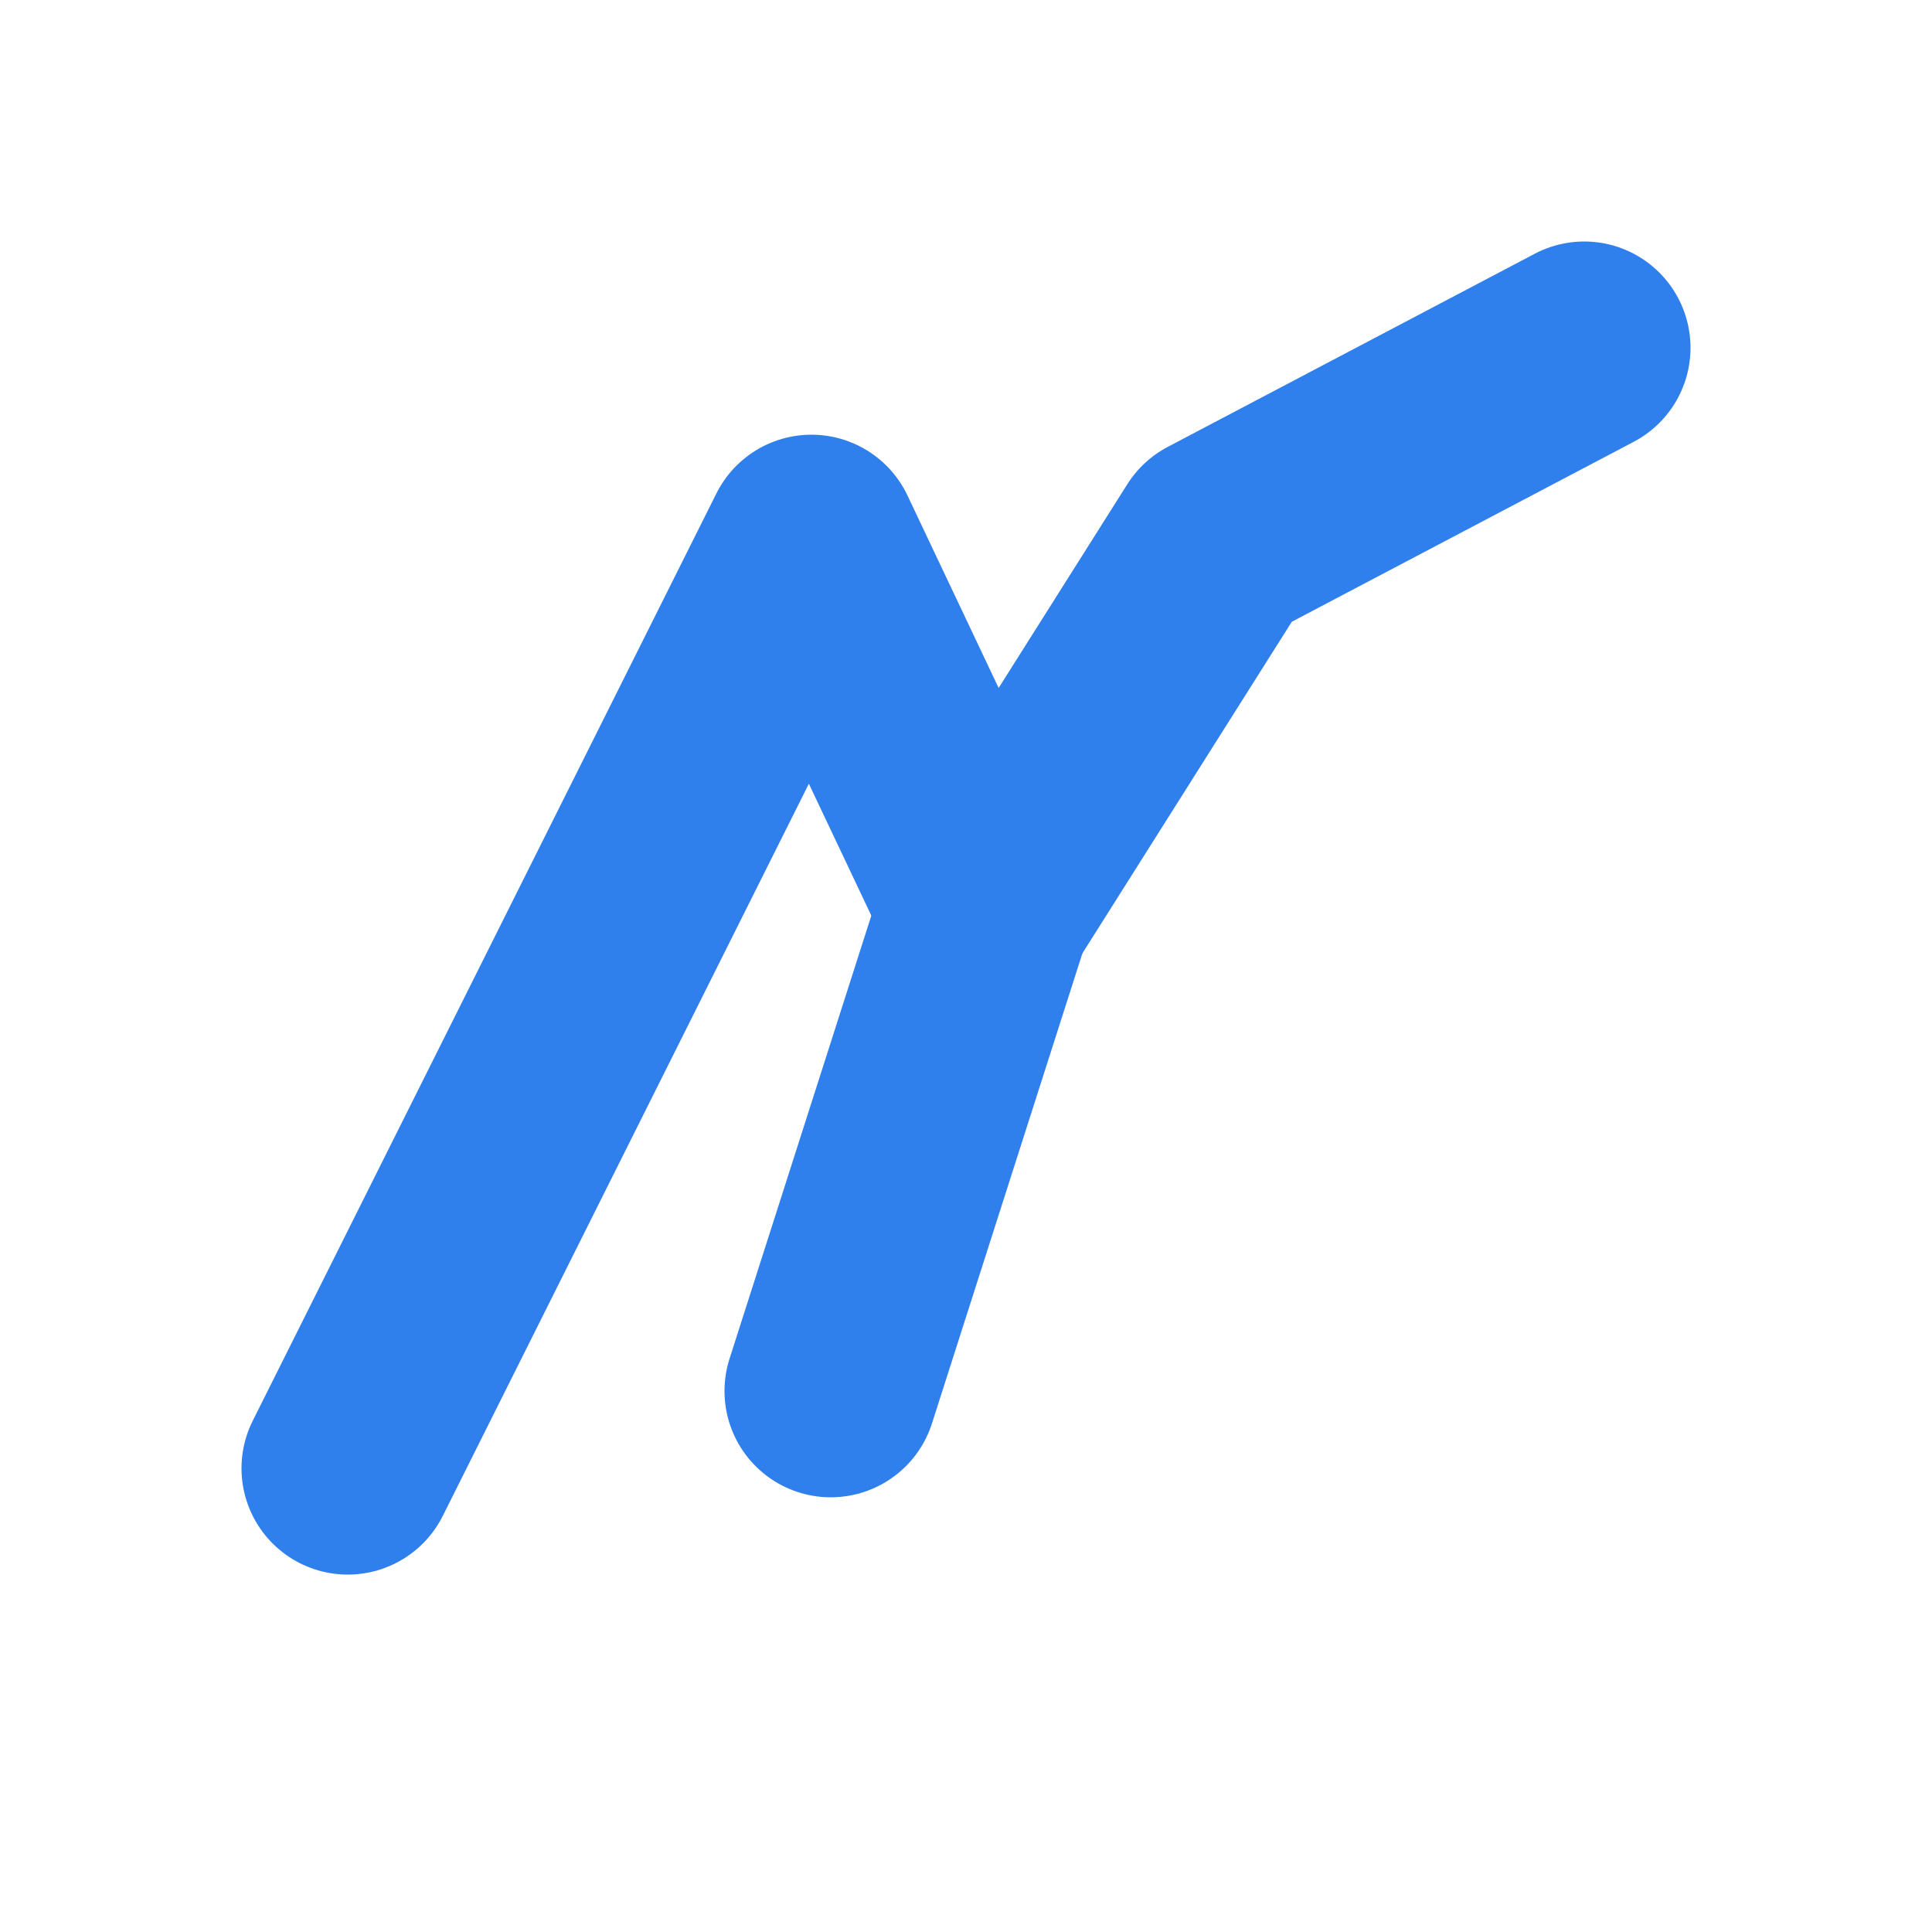
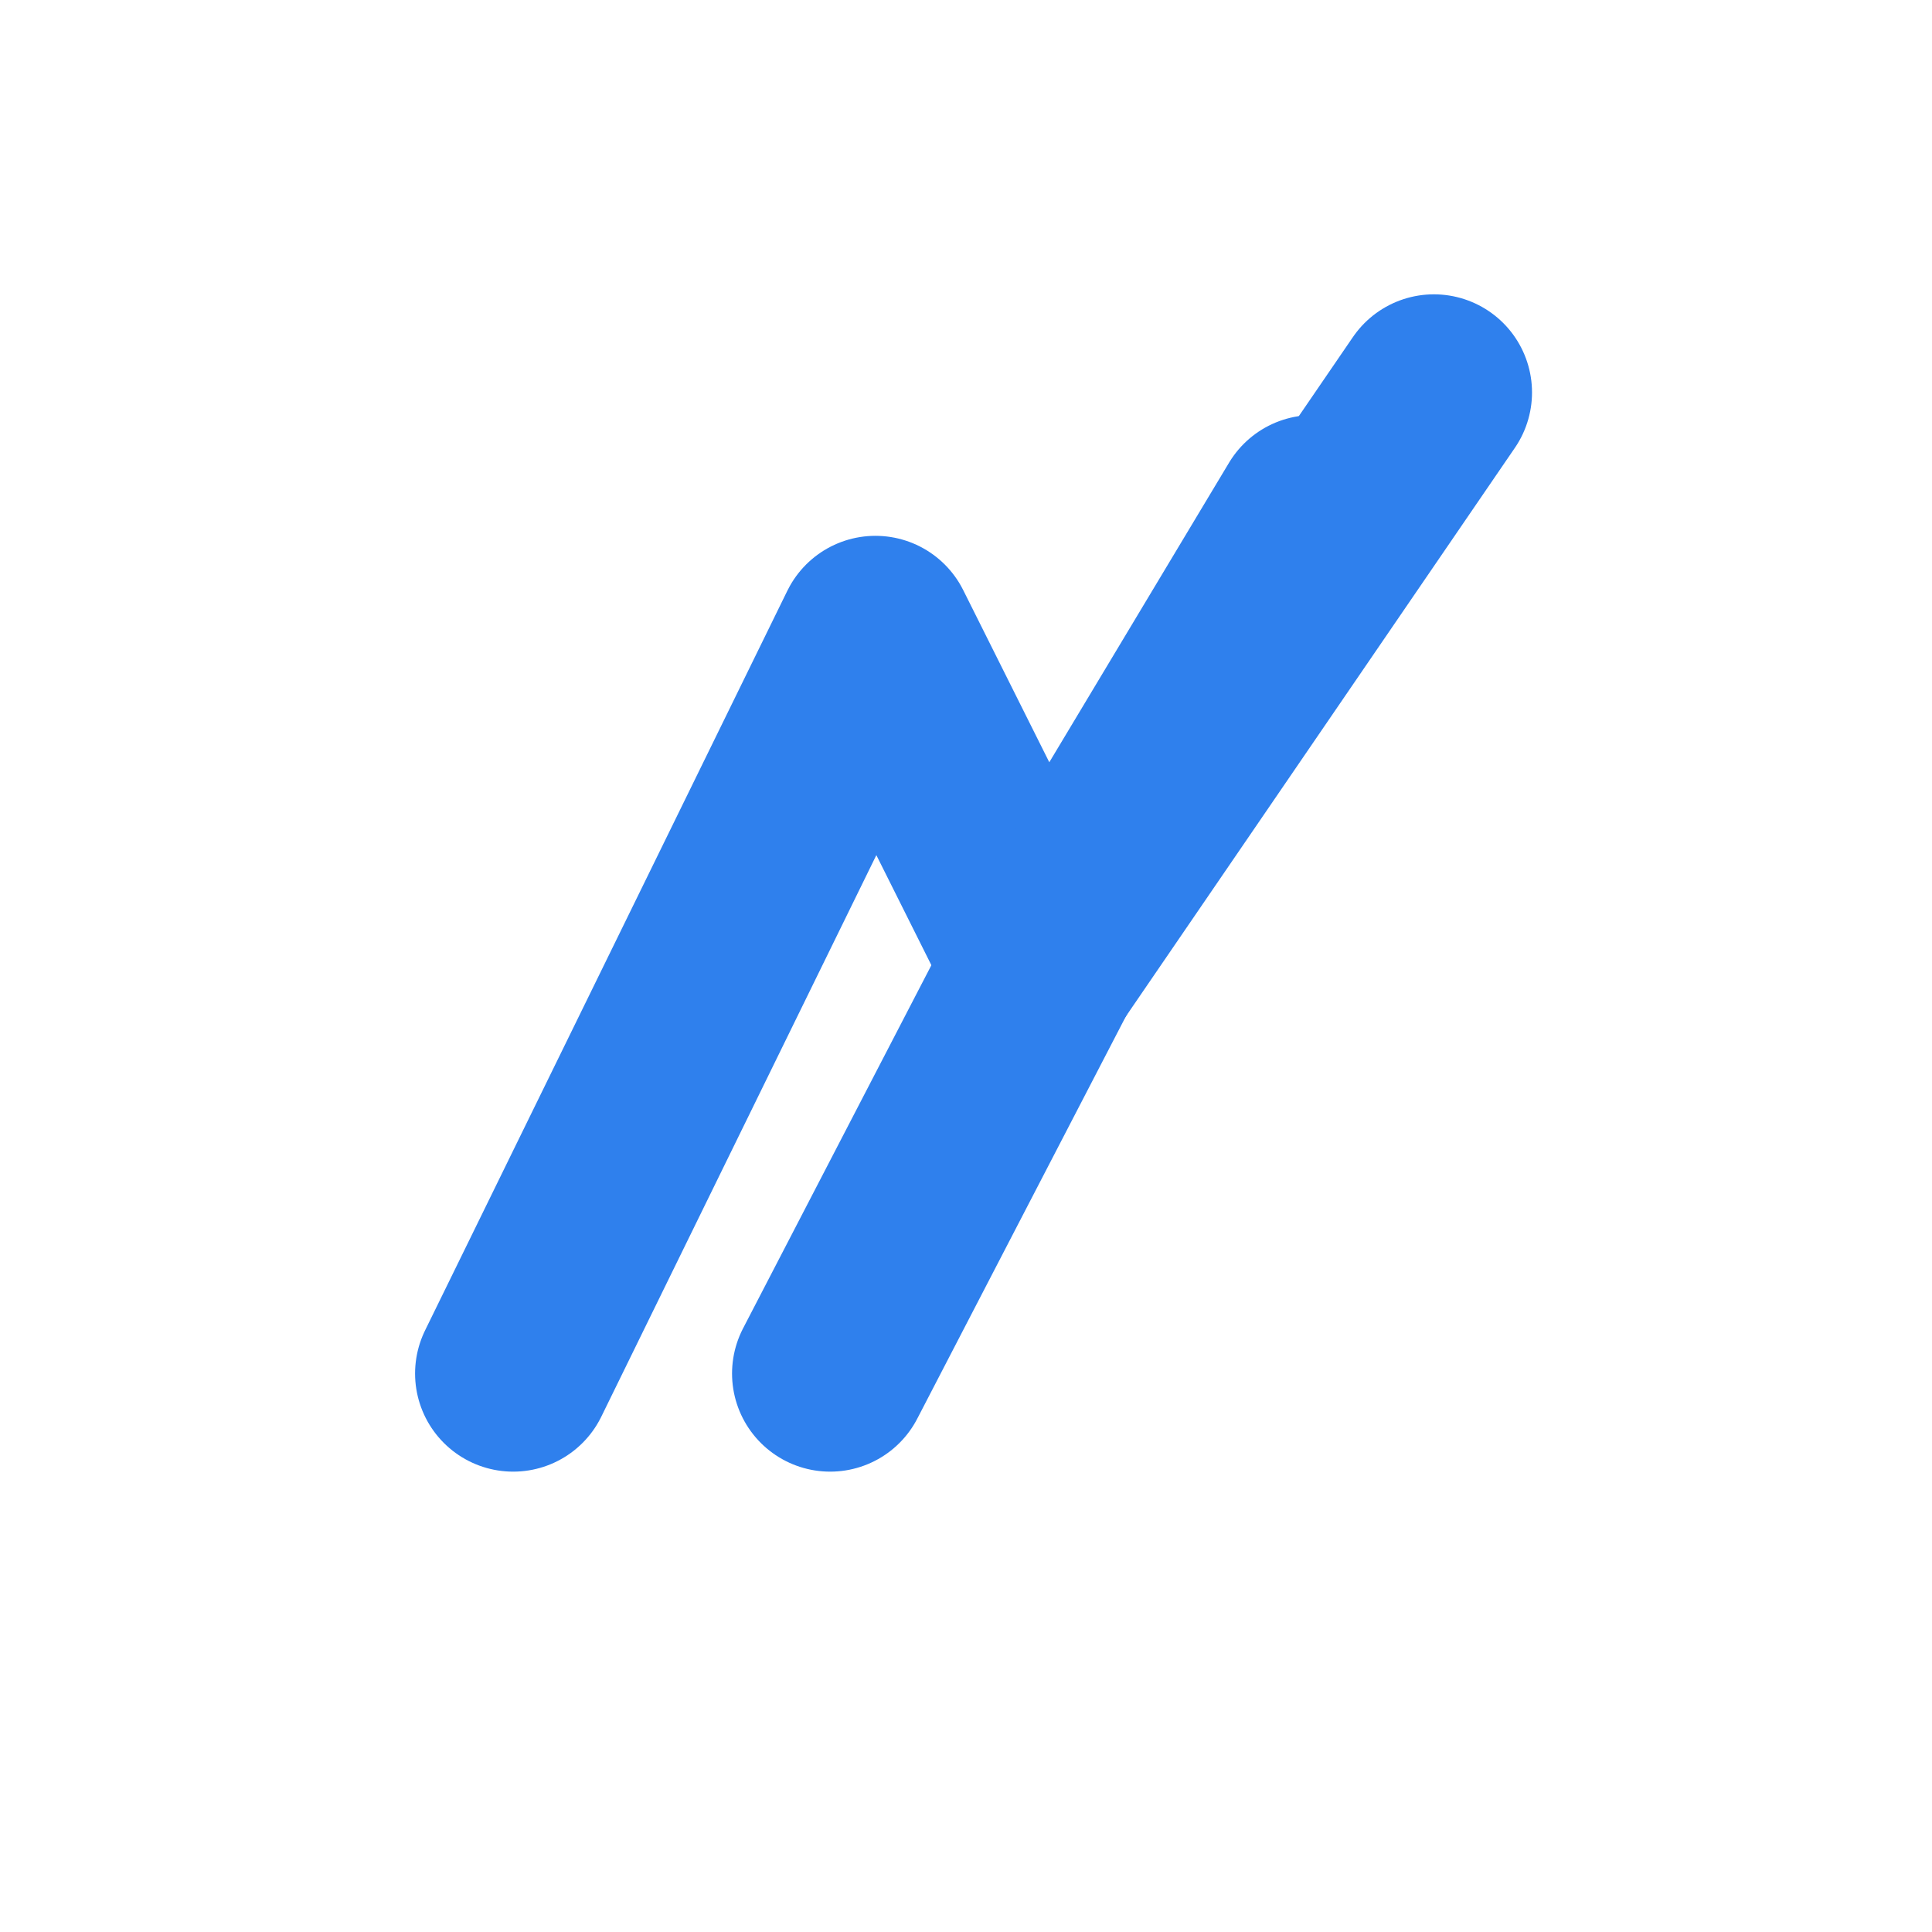
- <svg xmlns="http://www.w3.org/2000/svg" viewBox="0 0 100 100">
-   <path d="M18 76 L42 28 L51 47 L63 28 L82 18" fill="none" stroke="#2f80ed" stroke-width="11" stroke-linecap="round" stroke-linejoin="round" />
-   <path d="M43 72 L51 47" fill="none" stroke="#2f80ed" stroke-width="11" stroke-linecap="round" />
+ <svg xmlns="http://www.w3.org/2000/svg" viewBox="0 0 128 128">
+   <rect width="128" height="128" fill="transparent" />
+   <g fill="none" stroke="#2f80ed" stroke-width="13" stroke-linecap="round" stroke-linejoin="round">
+     <path d="M34 91 L58 42 L69 64 L87 34" />
+     <path d="M69 64 L95 26" />
+     <path d="M55 91 L69 64" />
+   </g>
</svg>
